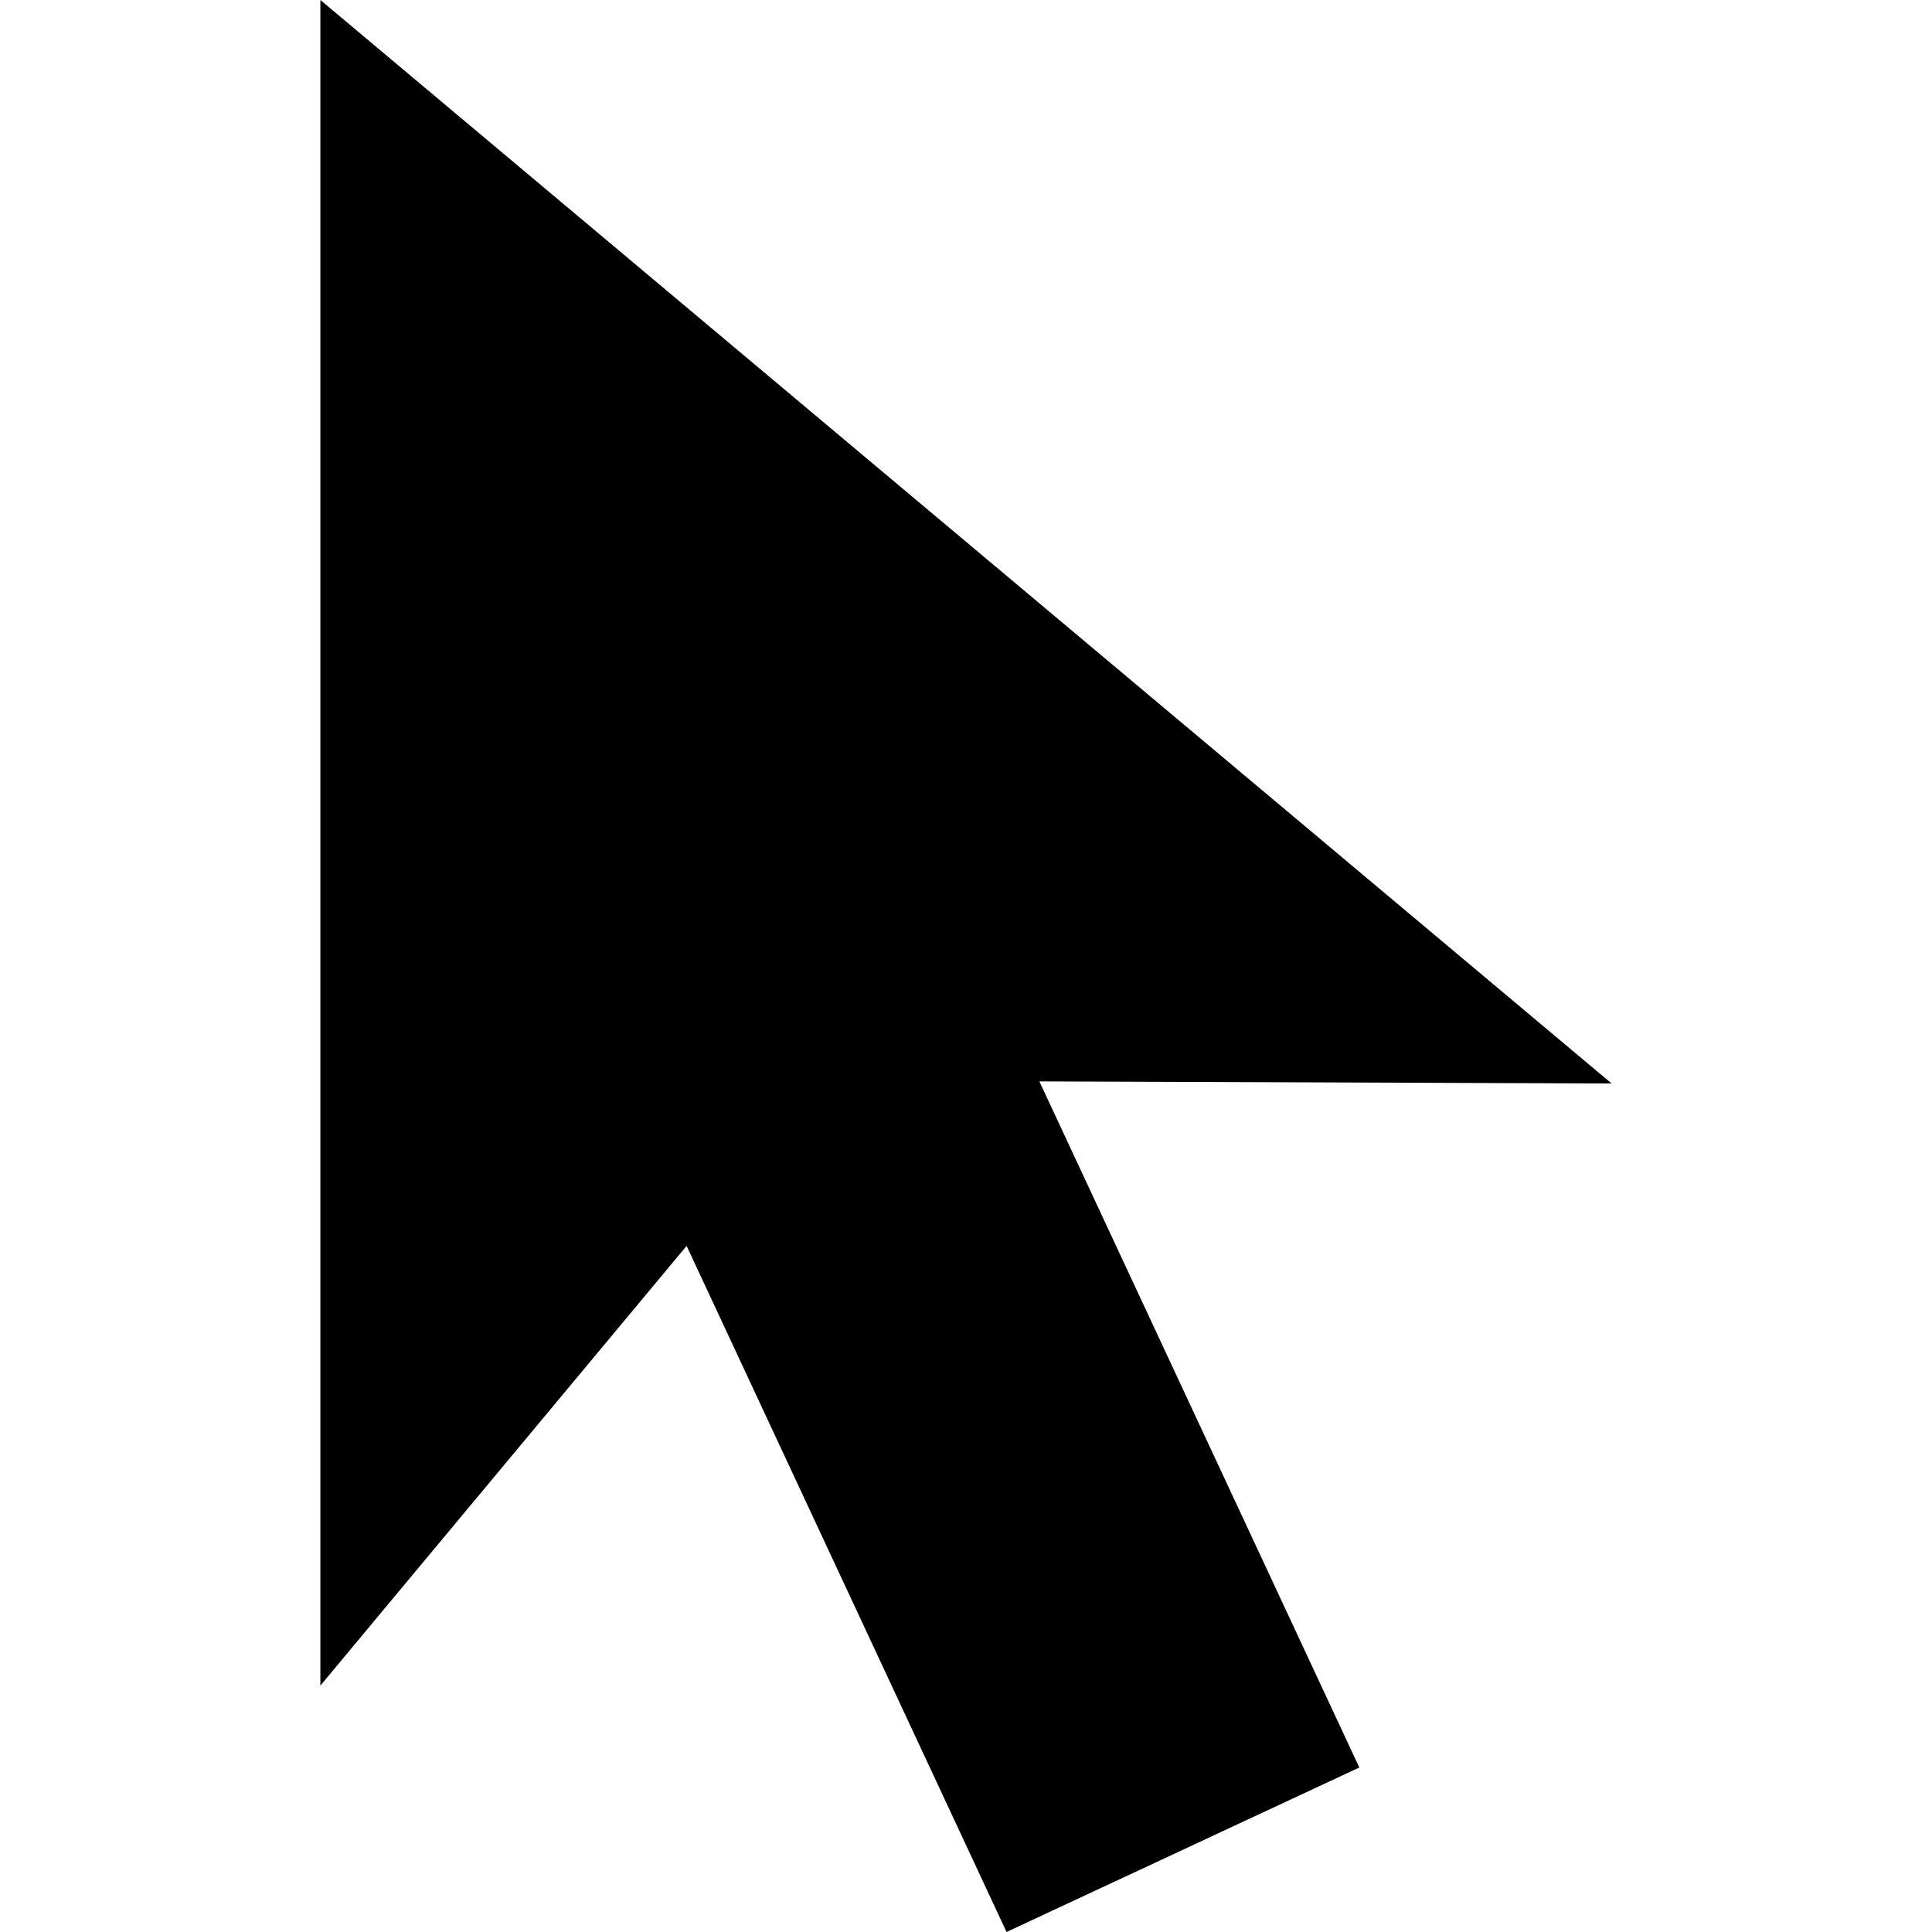
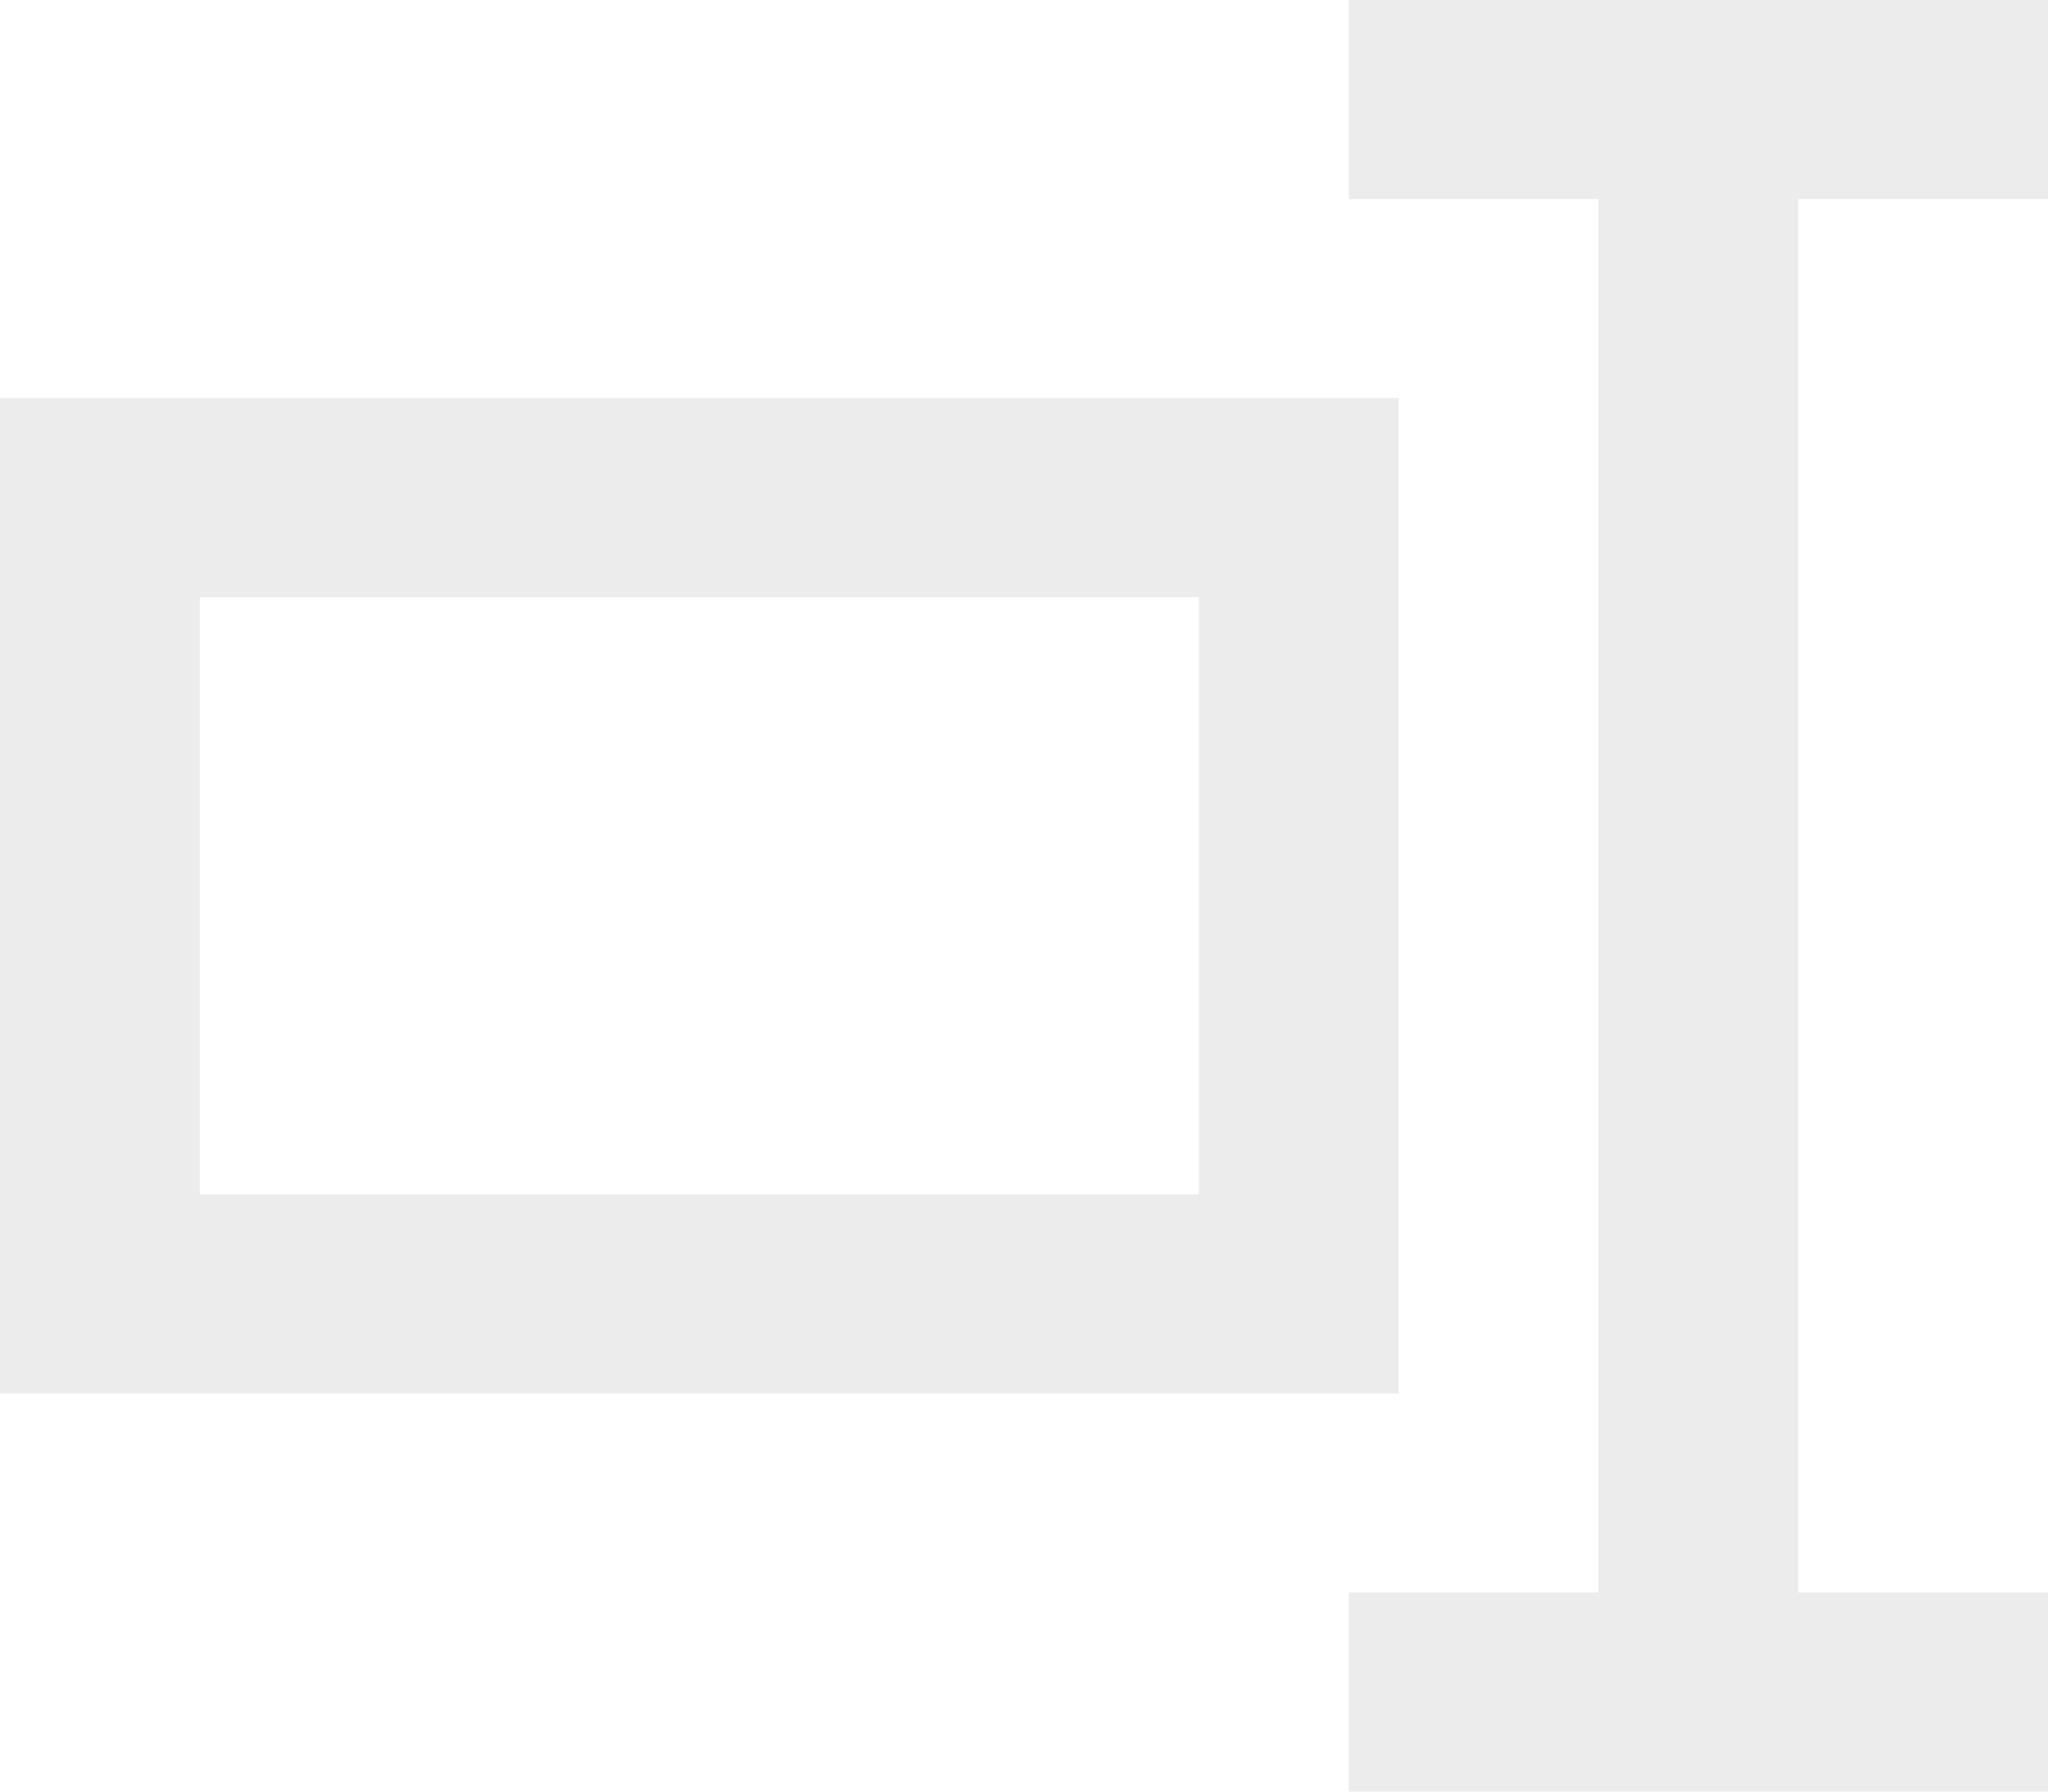
- <svg xmlns="http://www.w3.org/2000/svg" version="1.1" id="Layer_1" x="0px" y="0px" viewBox="0 0 347.451 347.451" style="enable-background:new 0 0 347.451 347.451;" xml:space="preserve">
-   <polygon points="289.834,194.854 57.617,0 57.617,303.138 123.48,224.061 181.017,347.451 244.459,317.867 186.921,194.478 " />
+ <svg xmlns="http://www.w3.org/2000/svg" width="128" height="112" viewBox="0 0 128 112">
+   <defs>
+     <style>
+       .cls-1 {
+         fill: #ececec;
+         fill-rule: evenodd;
+       }
+     </style>
+   </defs>
+   <path id="Фигура_1" data-name="Фигура 1" class="cls-1" d="M87.412,32.886H0V95.112H87.412V32.886ZM74.924,82.667H12.488V45.331H74.924V82.667ZM128,20.441V8H84.293V20.441H99.9v87.116H84.293V120H128V107.557H112.39V20.441H128Z" transform="translate(0 -8)" />
</svg>
